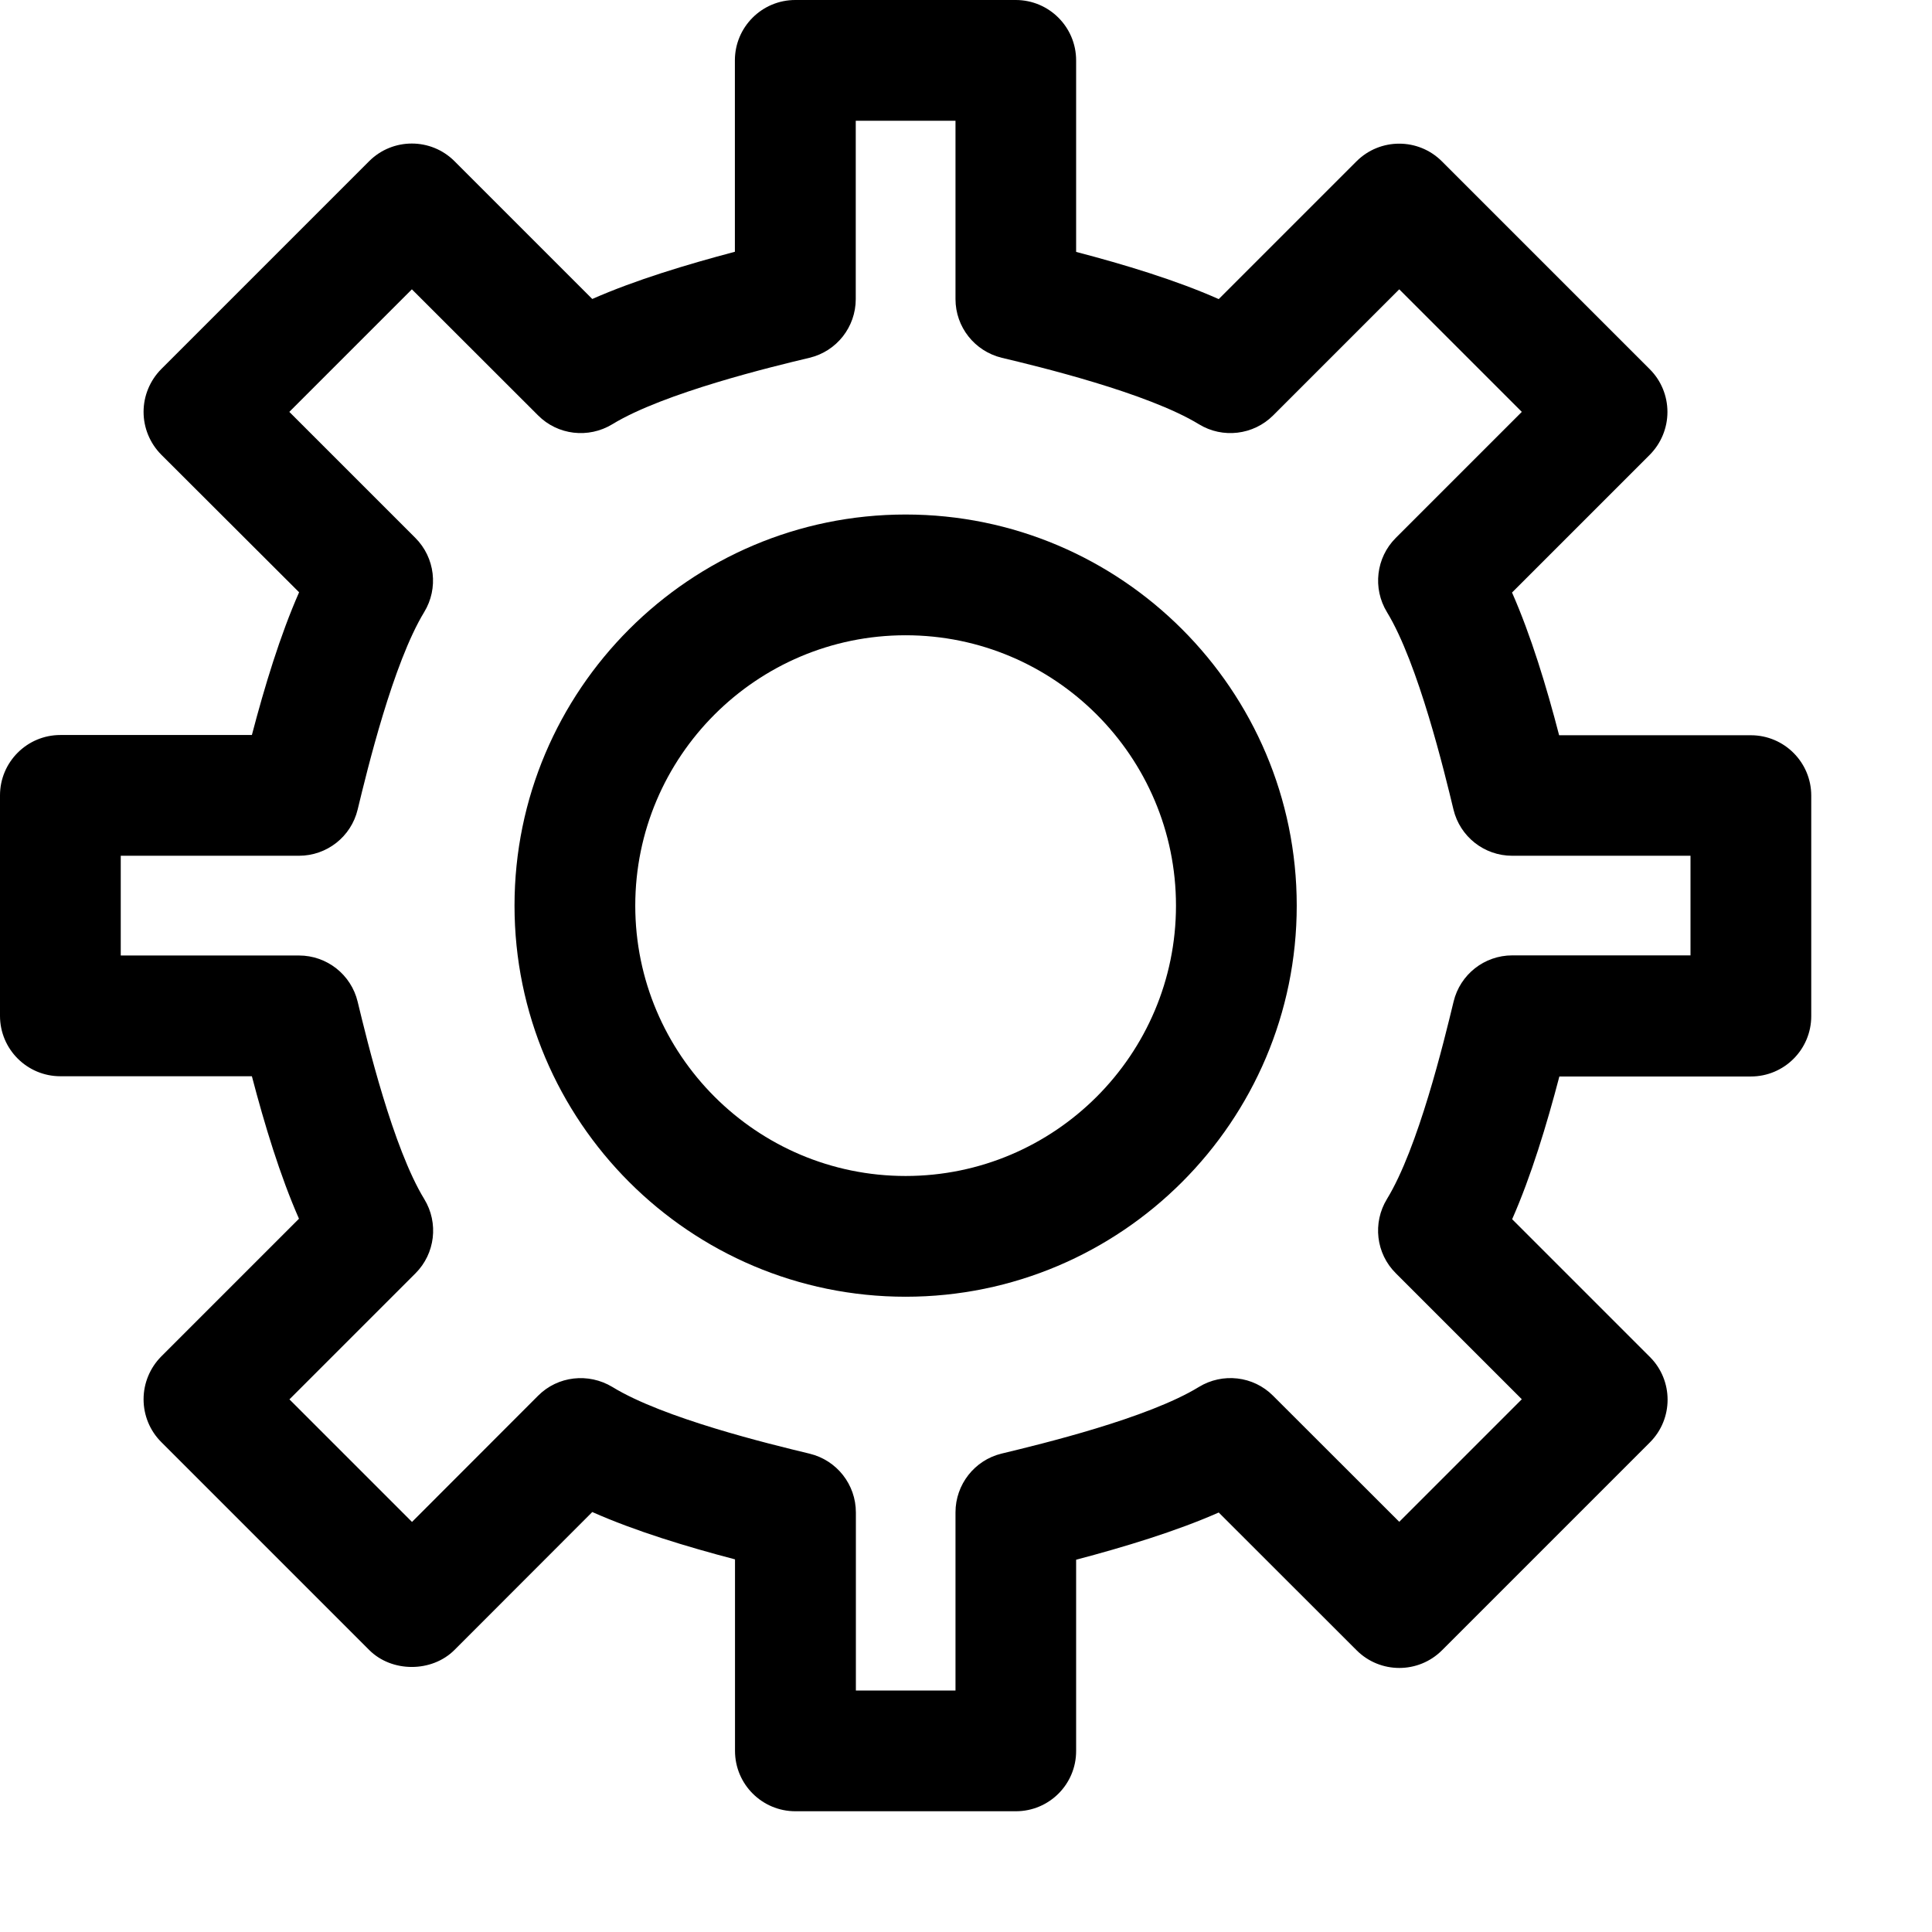
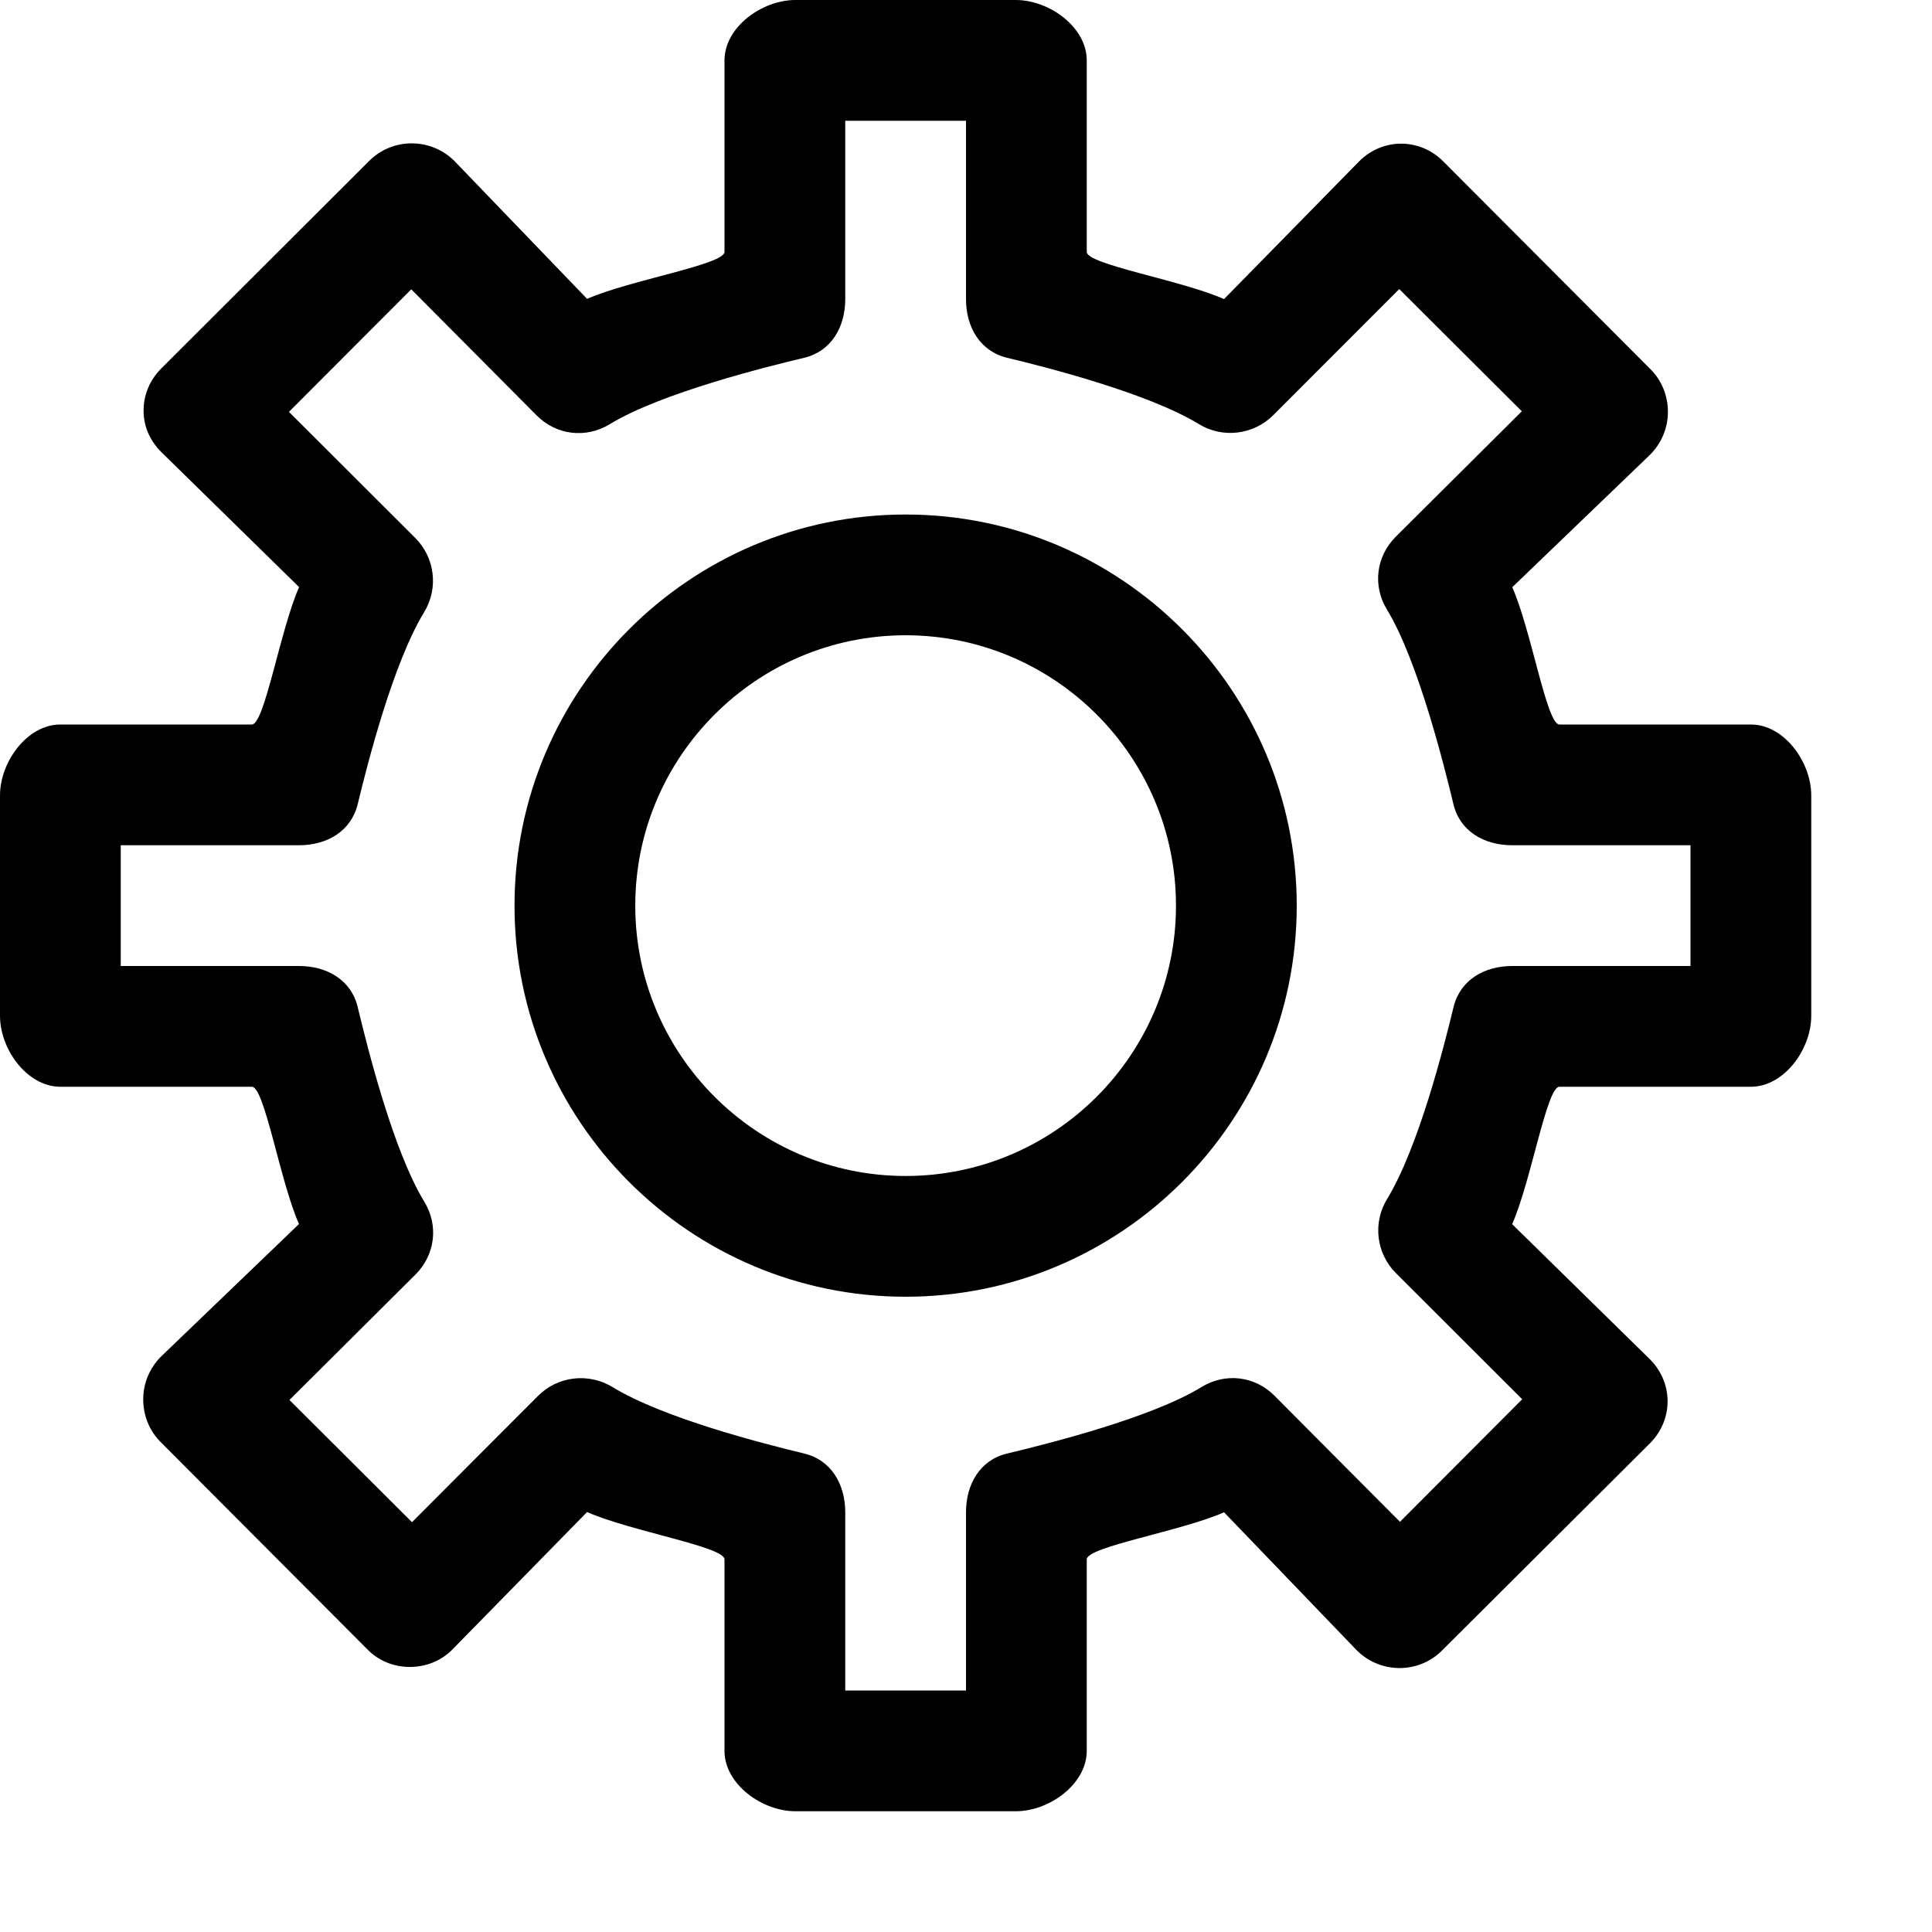
<svg xmlns="http://www.w3.org/2000/svg" version="1.1" baseProfile="tiny" id="Layer_1" x="0px" y="0px" viewBox="0 0 16 16" xml:space="preserve">
  <g id="XMLID_64_">
-     <path d="M8.413,15H6.587c-0.276,0-0.5-0.224-0.5-0.5v-1.586c-0.401-0.105-0.826-0.234-1.182-0.392l-1.141,1.142   c-0.188,0.188-0.52,0.188-0.707,0l-1.722-1.722c-0.094-0.094-0.146-0.221-0.146-0.354s0.053-0.26,0.146-0.354l1.141-1.141   C2.32,9.739,2.191,9.314,2.086,8.913H0.5c-0.276,0-0.5-0.224-0.5-0.5V6.587c0-0.276,0.224-0.5,0.5-0.5h1.586   C2.191,5.686,2.32,5.261,2.477,4.905L1.335,3.765C1.242,3.671,1.189,3.544,1.189,3.411s0.053-0.26,0.146-0.354l1.722-1.722   c0.195-0.195,0.512-0.195,0.707,0l1.141,1.141c0.356-0.157,0.781-0.285,1.181-0.391V0.5c0-0.276,0.224-0.5,0.5-0.5h1.826   c0.276,0,0.5,0.224,0.5,0.5v1.586c0.4,0.105,0.825,0.233,1.181,0.391l1.141-1.141c0.195-0.195,0.512-0.195,0.707,0l1.722,1.722   c0.094,0.094,0.146,0.221,0.146,0.354s-0.053,0.26-0.146,0.354l-1.141,1.141c0.157,0.356,0.286,0.781,0.39,1.182H14.5   c0.276,0,0.5,0.224,0.5,0.5v1.826c0,0.276-0.224,0.5-0.5,0.5h-1.586c-0.105,0.401-0.234,0.826-0.391,1.182l1.141,1.141   c0.195,0.195,0.195,0.512,0,0.707l-1.722,1.722c-0.195,0.195-0.512,0.195-0.707,0l-1.142-1.141   c-0.354,0.156-0.78,0.285-1.181,0.391V14.5C8.913,14.776,8.689,15,8.413,15z M7.087,14h0.826v-1.476   c0-0.23,0.158-0.432,0.382-0.486c0.332-0.08,1.212-0.293,1.634-0.552c0.195-0.119,0.45-0.092,0.614,0.073l1.045,1.044l1.015-1.015   l-1.044-1.044c-0.164-0.163-0.193-0.417-0.073-0.614c0.259-0.423,0.472-1.304,0.552-1.635c0.054-0.225,0.255-0.383,0.486-0.383H14   V7.087h-1.477c-0.231,0-0.432-0.158-0.486-0.383c-0.072-0.299-0.291-1.209-0.551-1.635c-0.12-0.197-0.09-0.451,0.073-0.614   l1.044-1.044l-1.015-1.015L10.544,3.44C10.38,3.604,10.125,3.633,9.93,3.514C9.503,3.253,8.595,3.034,8.296,2.963   C8.071,2.908,7.913,2.708,7.913,2.477V1H7.087v1.477c0,0.231-0.158,0.432-0.383,0.486C6.405,3.034,5.496,3.253,5.07,3.514   C4.873,3.633,4.619,3.604,4.456,3.44L3.411,2.396L2.396,3.411L3.44,4.455c0.163,0.163,0.193,0.417,0.073,0.614   C3.255,5.493,3.042,6.373,2.962,6.704C2.908,6.929,2.707,7.087,2.476,7.087H1v0.826h1.476c0.231,0,0.432,0.158,0.486,0.383   c0.08,0.331,0.293,1.212,0.552,1.635c0.12,0.197,0.09,0.451-0.073,0.614l-1.044,1.044l1.015,1.015l1.044-1.045   c0.163-0.164,0.417-0.192,0.615-0.073c0.423,0.26,1.303,0.473,1.635,0.553c0.225,0.055,0.382,0.256,0.382,0.486V14z" />
+     <path d="M8.413,15H6.587C6.311,15,6,14.776,6,14.5v-1.586c0-0.105-0.783-0.234-1.138-0.392l-1.119,1.142   c-0.188,0.188-0.509,0.188-0.696,0L1.33,11.942c-0.094-0.094-0.144-0.221-0.144-0.354s0.054-0.26,0.148-0.354l1.142-1.097   C2.319,9.783,2.191,9,2.086,9H0.5C0.224,9,0,8.689,0,8.413V6.587C0,6.311,0.224,6,0.5,6h1.586C2.191,6,2.32,5.217,2.477,4.862   L1.335,3.743C1.242,3.649,1.189,3.533,1.189,3.4s0.053-0.254,0.146-0.348l1.722-1.719c0.195-0.195,0.512-0.194,0.707,0.001   l1.098,1.141C5.218,2.319,6,2.191,6,2.086V0.5C6,0.224,6.311,0,6.587,0h1.826C8.689,0,9,0.224,9,0.5v1.586   c0,0.105,0.781,0.233,1.137,0.391l1.119-1.141c0.195-0.195,0.501-0.195,0.696,0l1.717,1.722c0.094,0.094,0.144,0.221,0.144,0.354   s-0.054,0.26-0.148,0.354l-1.141,1.097C12.681,5.218,12.809,6,12.914,6H14.5C14.776,6,15,6.311,15,6.587v1.826   C15,8.689,14.776,9,14.5,9h-1.586c-0.105,0-0.234,0.783-0.391,1.138l1.141,1.119c0.195,0.195,0.195,0.501,0,0.696l-1.722,1.716   c-0.195,0.195-0.512,0.193-0.707-0.003l-1.098-1.142C9.783,12.681,9,12.809,9,12.914V14.5C9,14.776,8.689,15,8.413,15z M7,14h1   v-1.476c0-0.23,0.114-0.432,0.339-0.486c0.332-0.08,1.191-0.293,1.613-0.552c0.195-0.119,0.439-0.092,0.603,0.073l1.039,1.044   l1.012-1.015l-1.045-1.044c-0.164-0.163-0.194-0.417-0.074-0.614c0.259-0.423,0.471-1.26,0.551-1.591   C12.093,8.115,12.293,8,12.524,8H14V7h-1.477c-0.231,0-0.432-0.115-0.486-0.339c-0.072-0.299-0.291-1.187-0.551-1.613   c-0.12-0.197-0.09-0.44,0.073-0.603l1.044-1.039l-1.015-1.012l-1.044,1.045C10.38,3.602,10.125,3.632,9.93,3.513   c-0.426-0.261-1.292-0.479-1.59-0.55C8.115,2.908,8,2.708,8,2.477V1H7v1.477c0,0.231-0.115,0.432-0.34,0.486   c-0.298,0.071-1.186,0.29-1.612,0.551c-0.197,0.119-0.44,0.09-0.603-0.073L3.406,2.396L2.393,3.411l1.046,1.044   c0.163,0.163,0.194,0.417,0.074,0.614C3.254,5.493,3.042,6.33,2.962,6.661C2.907,6.885,2.707,7,2.476,7H1v1h1.476   c0.231,0,0.432,0.115,0.486,0.339c0.08,0.331,0.293,1.19,0.552,1.613c0.12,0.197,0.09,0.44-0.073,0.603l-1.044,1.039l1.015,1.012   l1.044-1.046c0.163-0.164,0.417-0.193,0.615-0.074c0.423,0.26,1.26,0.472,1.591,0.552C6.886,12.093,7,12.294,7,12.524V14z" />
    <path d="M7.5,10.739c-1.786,0-3.239-1.453-3.239-3.239S5.714,4.261,7.5,4.261s3.239,1.453,3.239,3.239S9.286,10.739,7.5,10.739z    M7.5,5.261c-1.235,0-2.239,1.005-2.239,2.239S6.265,9.739,7.5,9.739S9.739,8.734,9.739,7.5S8.735,5.261,7.5,5.261z" />
  </g>
</svg>
